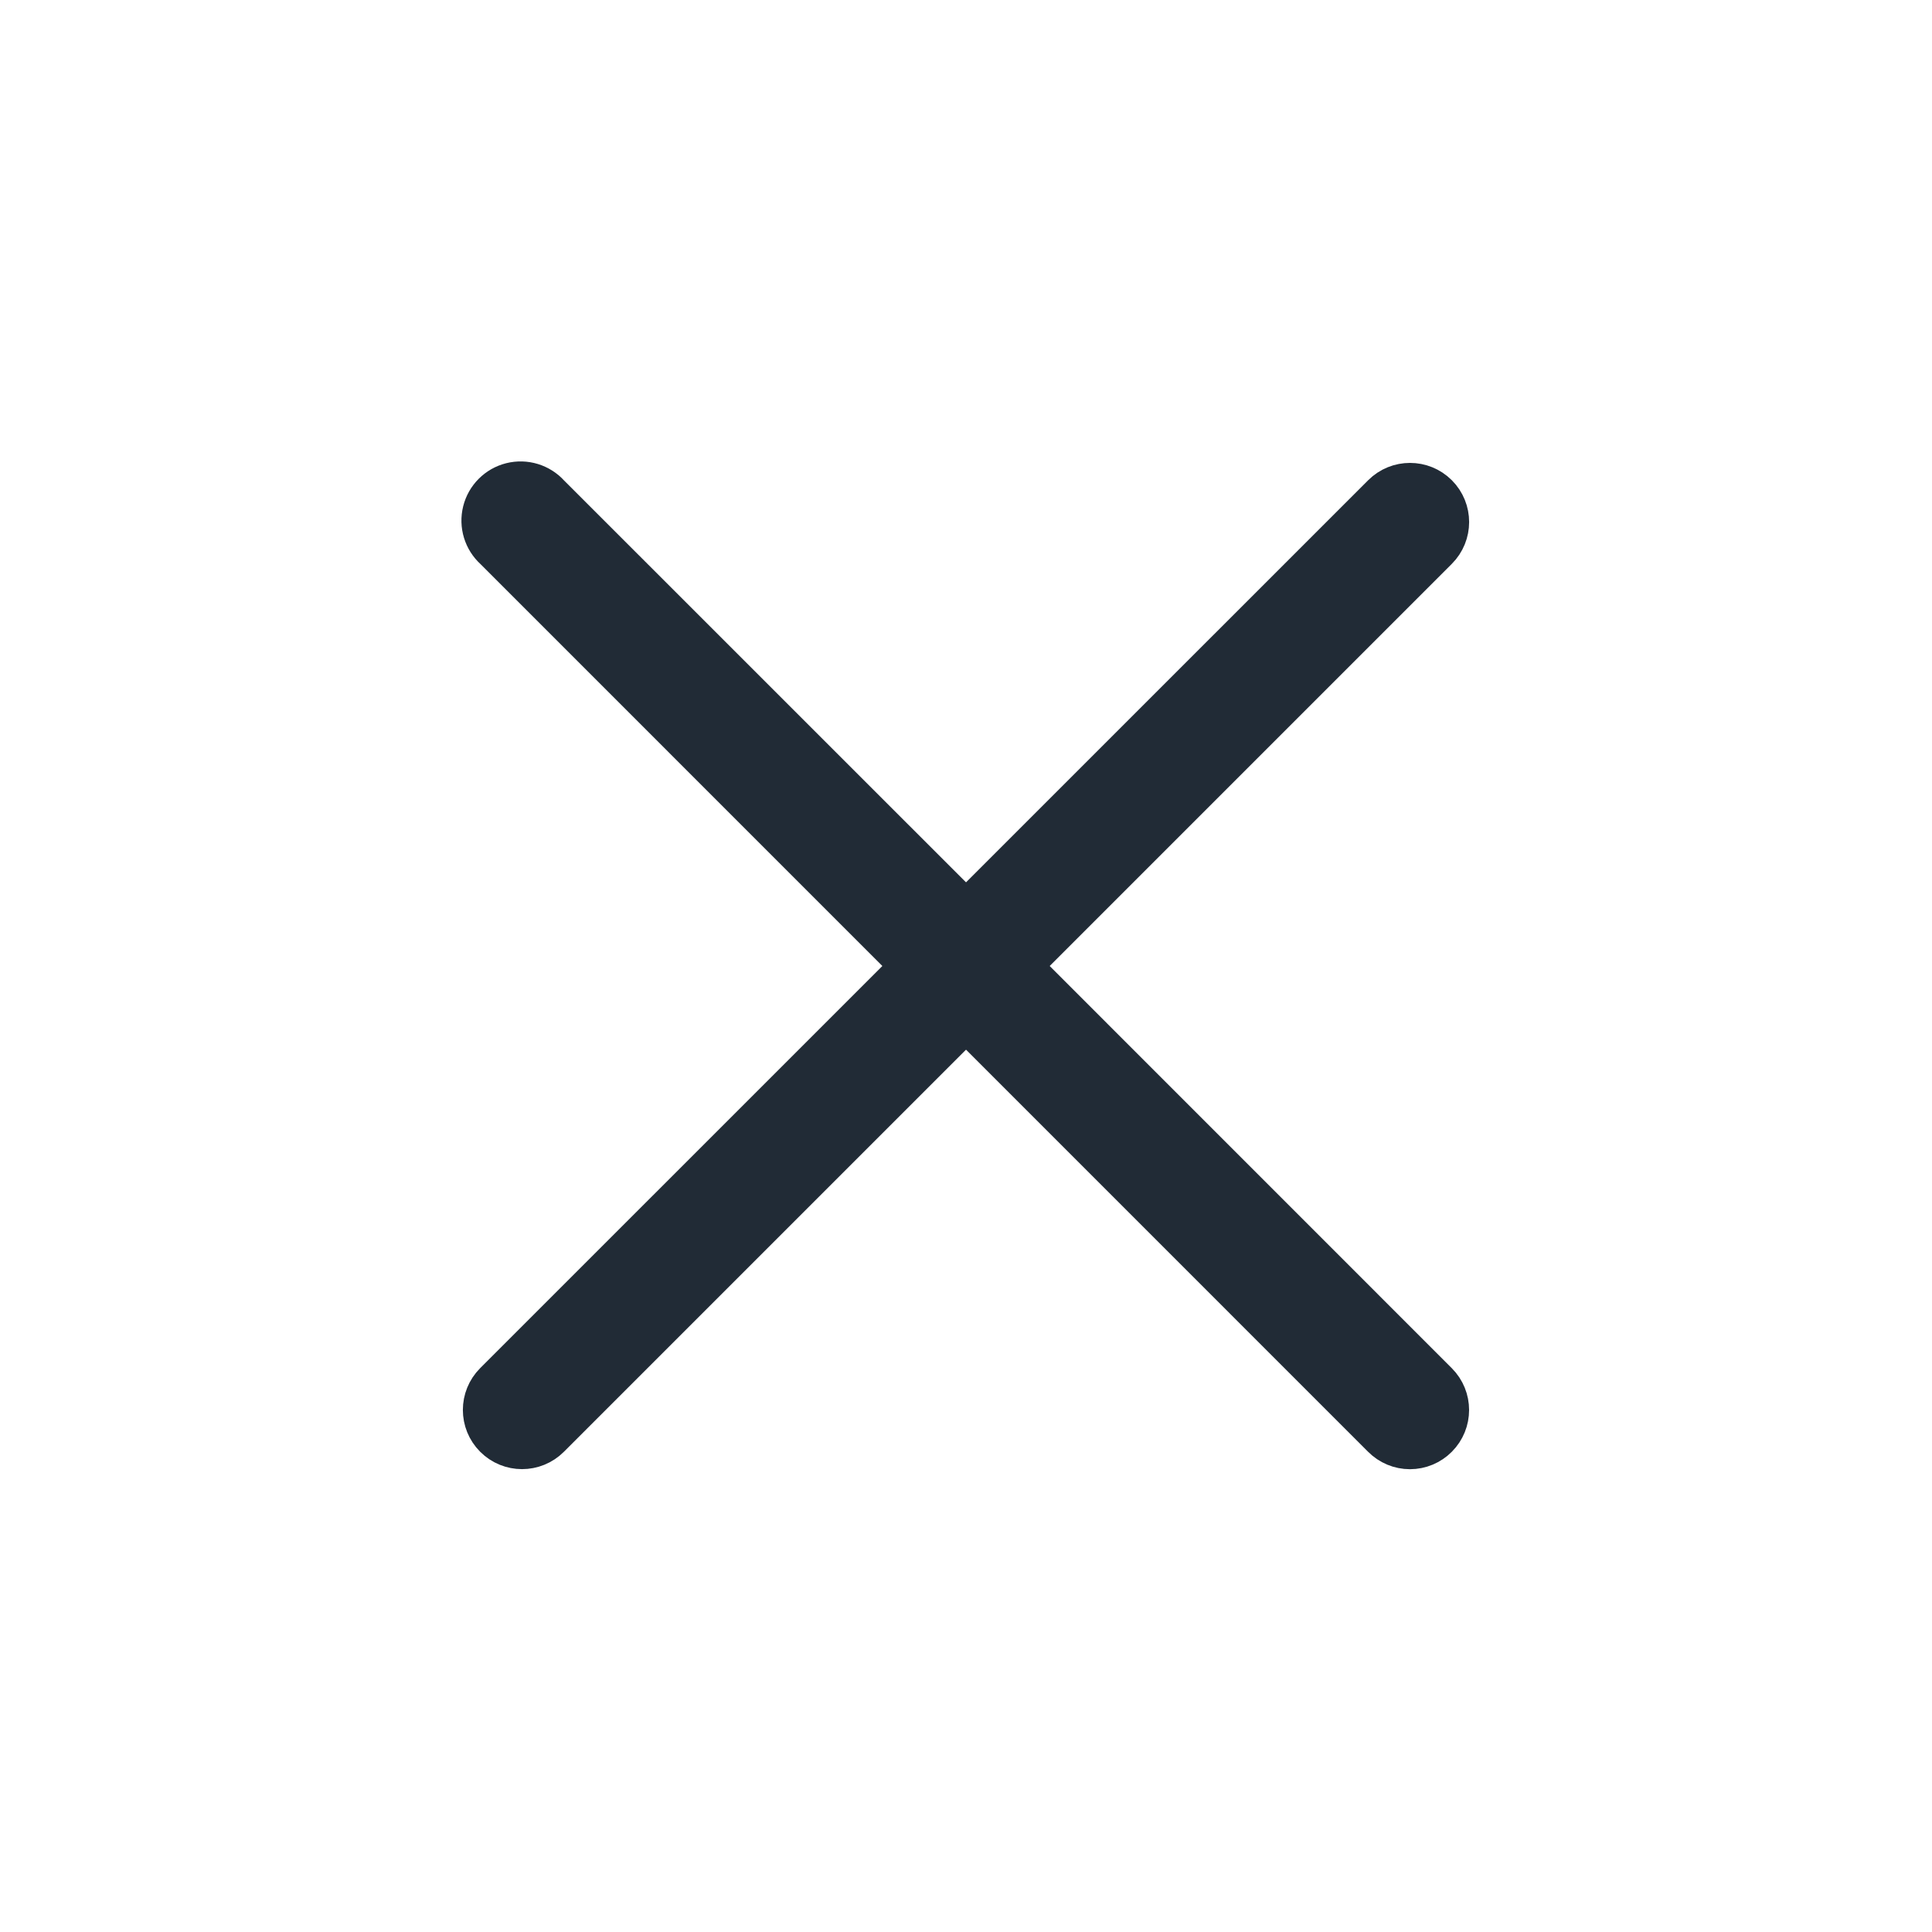
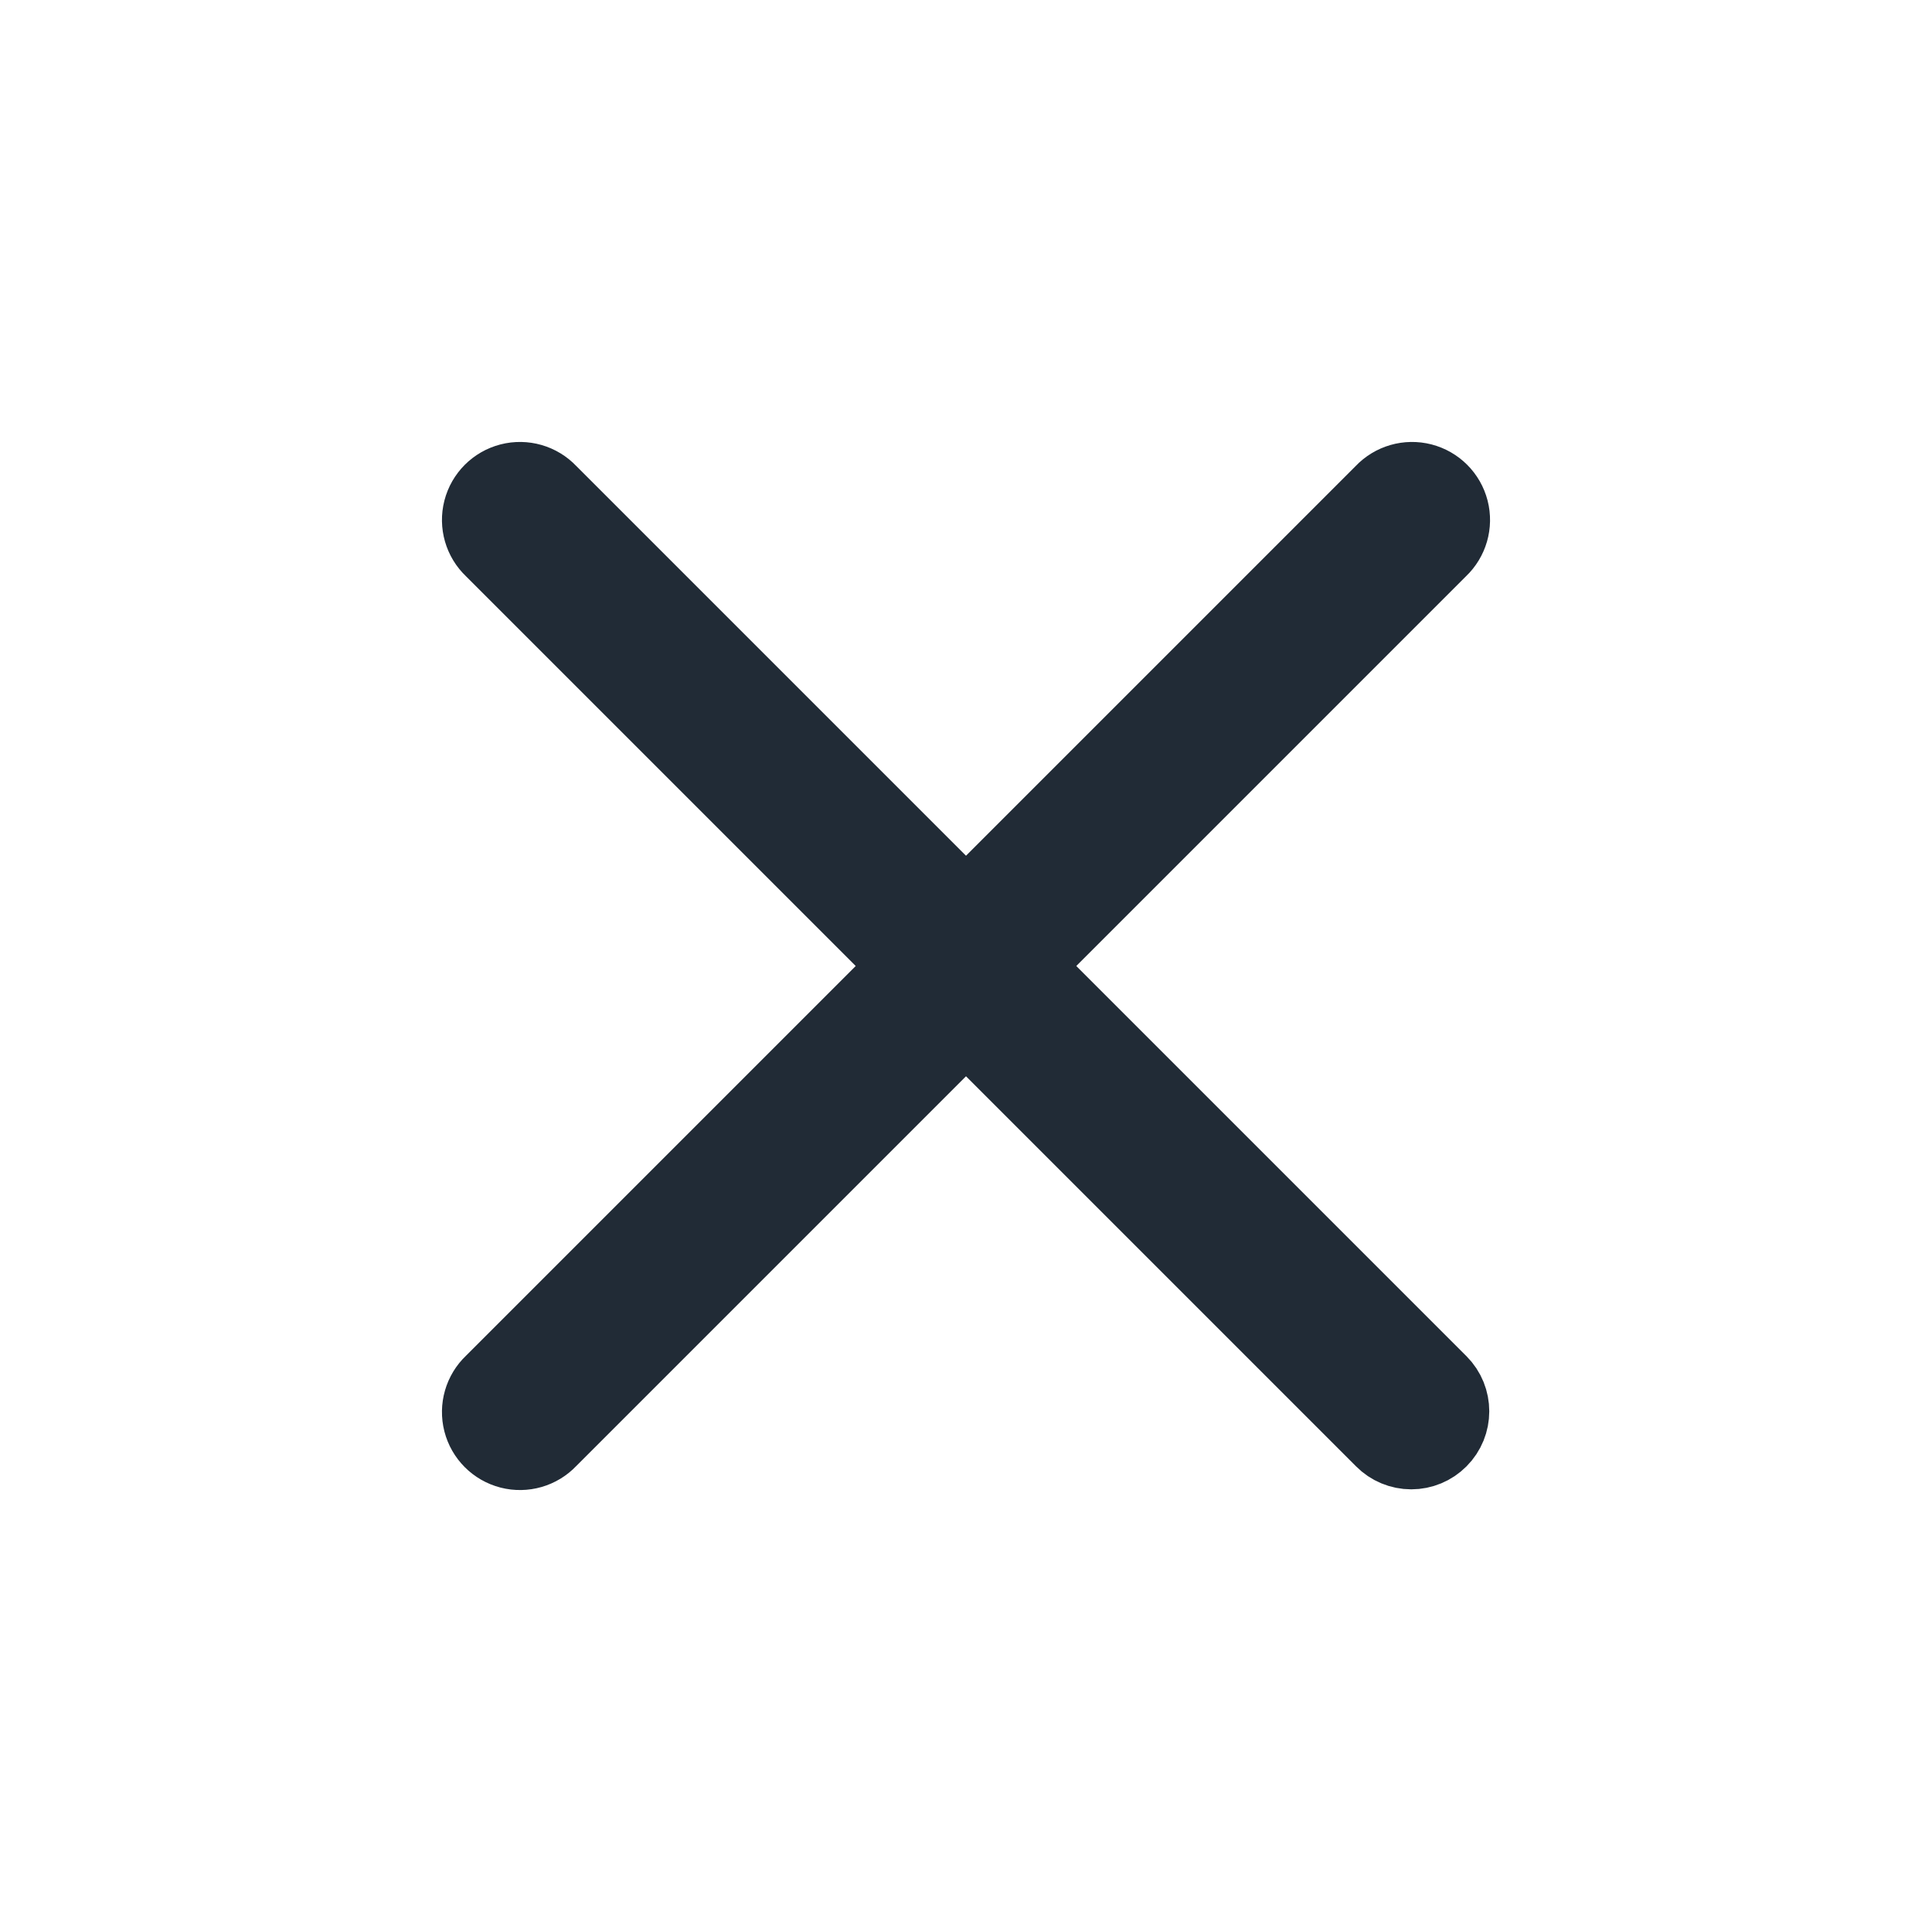
<svg xmlns="http://www.w3.org/2000/svg" width="24" height="24" fill="none" viewBox="0 0 24 24">
-   <path fill="#212B36" stroke="#212B36" stroke-width=".5" d="M17.858 6.142a.485.485 0 00-.685 0L6.142 17.172a.485.485 0 10.686.686l11.03-11.03a.485.485 0 000-.686z" />
-   <path fill="#212B36" stroke="#212B36" stroke-width=".5" d="M17.858 17.173l-5.515-5.516-5.516-5.515a.485.485 0 10-.685.685l11.03 11.031a.483.483 0 00.686 0 .485.485 0 000-.685z" />
+   <path fill="#212B36" stroke="#212B36" d="M12.663 12l5.2-5.2a.469.469 0 10-.663-.663l-5.2 5.2-5.2-5.2a.469.469 0 10-.663.663l5.2 5.2-5.2 5.2a.469.469 0 10.663.663l5.2-5.2 5.2 5.2a.467.467 0 00.663 0 .469.469 0 000-.663l-5.2-5.2z" />
</svg>
